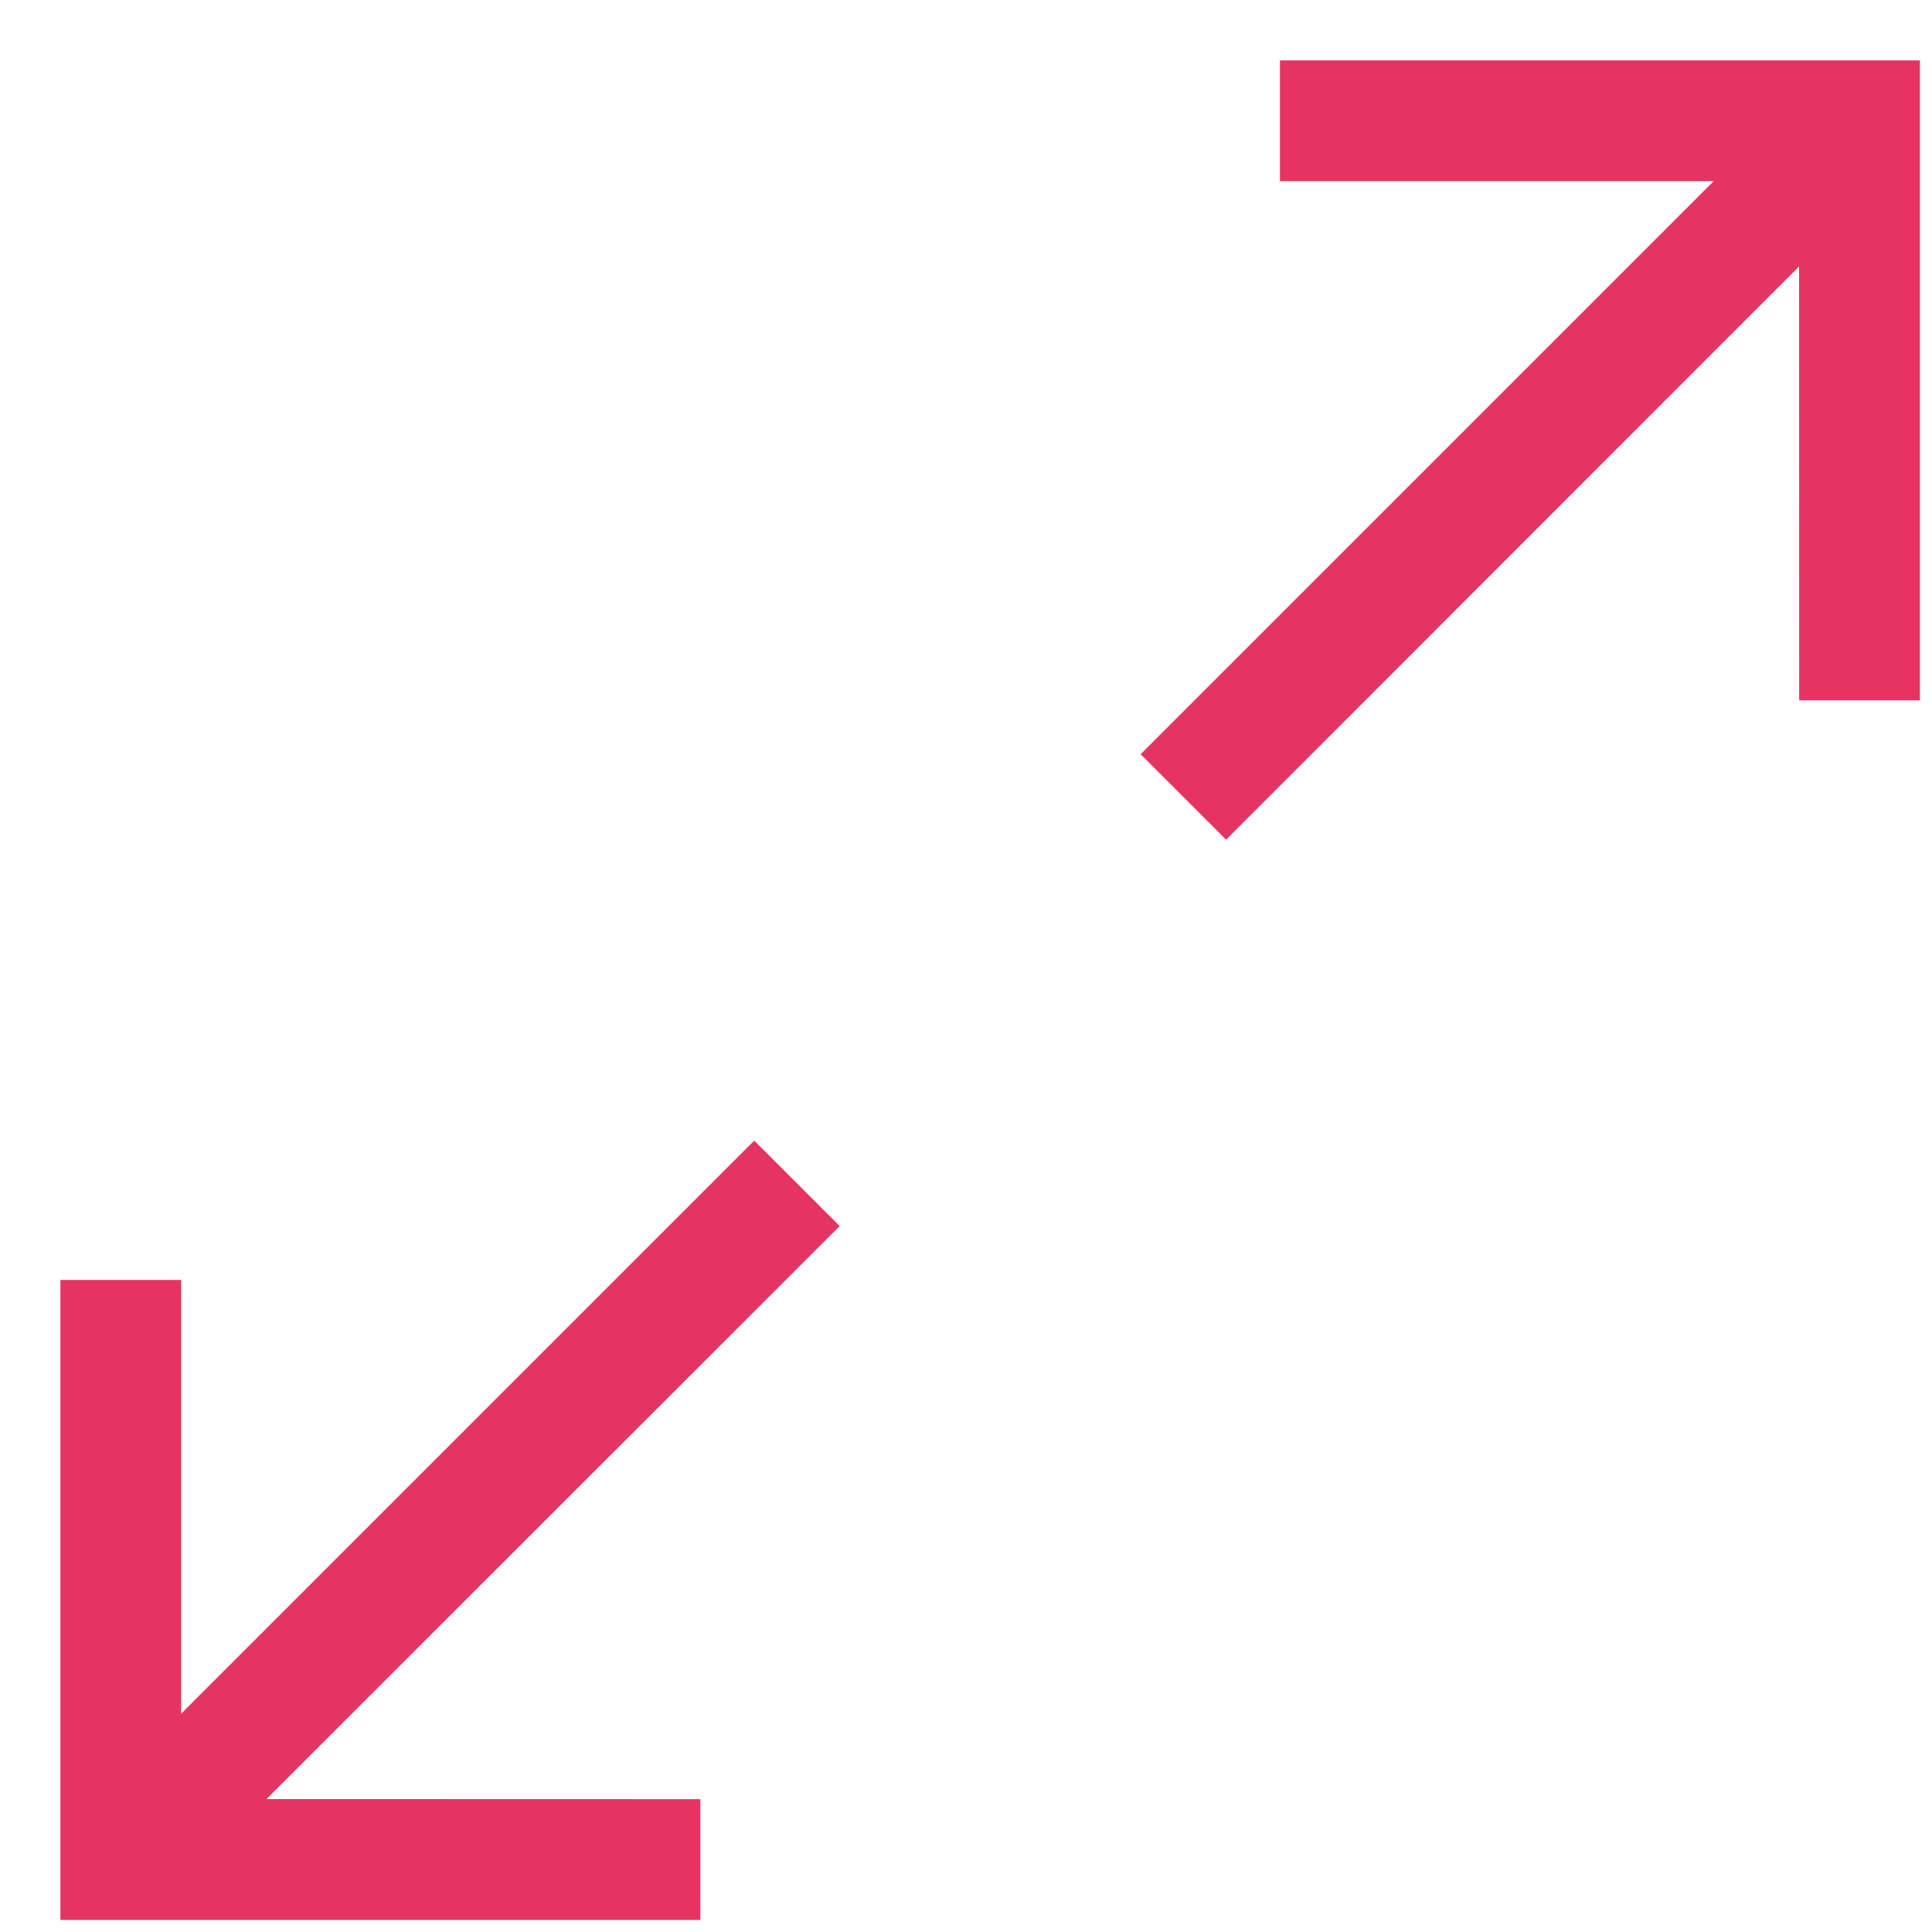
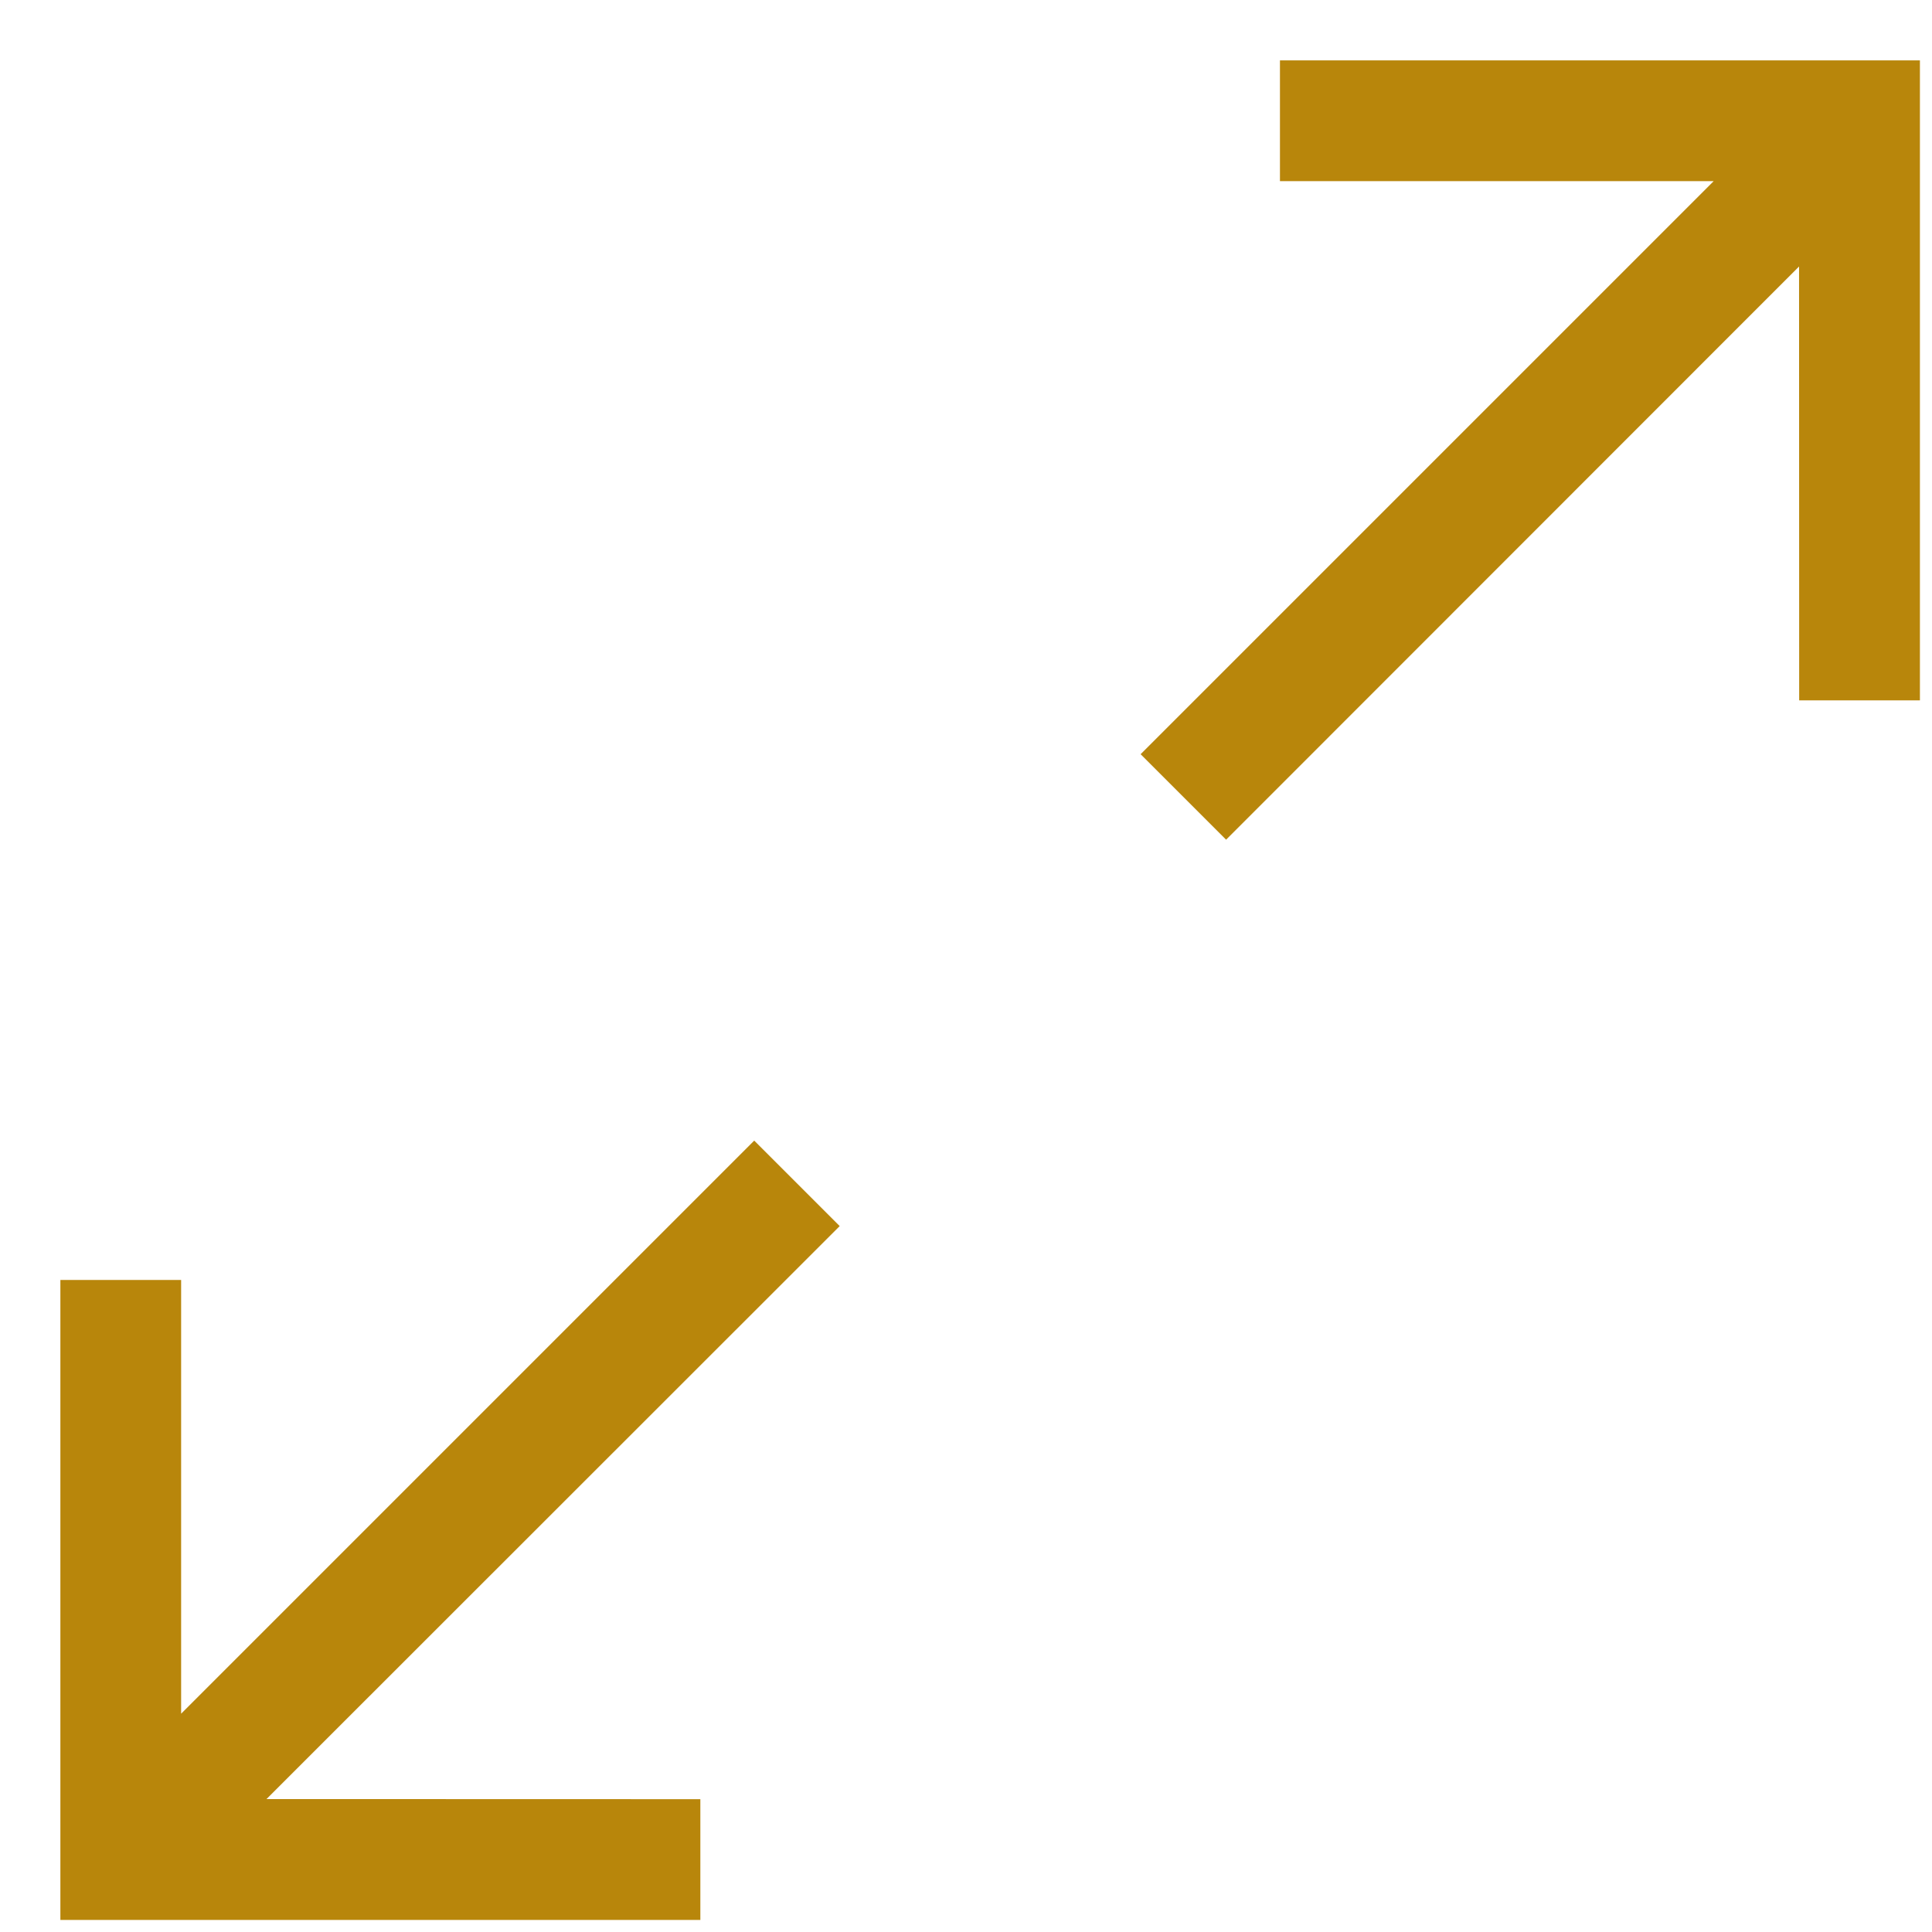
<svg xmlns="http://www.w3.org/2000/svg" width="16px" height="16px" viewBox="0 0 16 16" version="1.1">
  <g id="Design" stroke="none" stroke-width="1" fill="none" fill-rule="evenodd">
-     <g id="maximize_hover" fill="#E63462" fill-rule="nonzero">
+     <g id="maximize_hover" fill="#B8860B" fill-rule="nonzero">
      <path d="M6.246,9.446 L6.954,10.154 L2.207,14.899 L5.8,14.9 L5.8,15.9 L0.5,15.9 L0.5,10.6 L1.5,10.6 L1.5,14.192 L6.246,9.446 Z M15.9,0.5 L15.9,5.8 L14.9,5.8 L14.899,2.207 L10.154,6.954 L9.446,6.246 L14.192,1.5 L10.6,1.5 L10.6,0.5 L15.9,0.5 Z" id="Combined-Shape" />
    </g>
  </g>
</svg>
